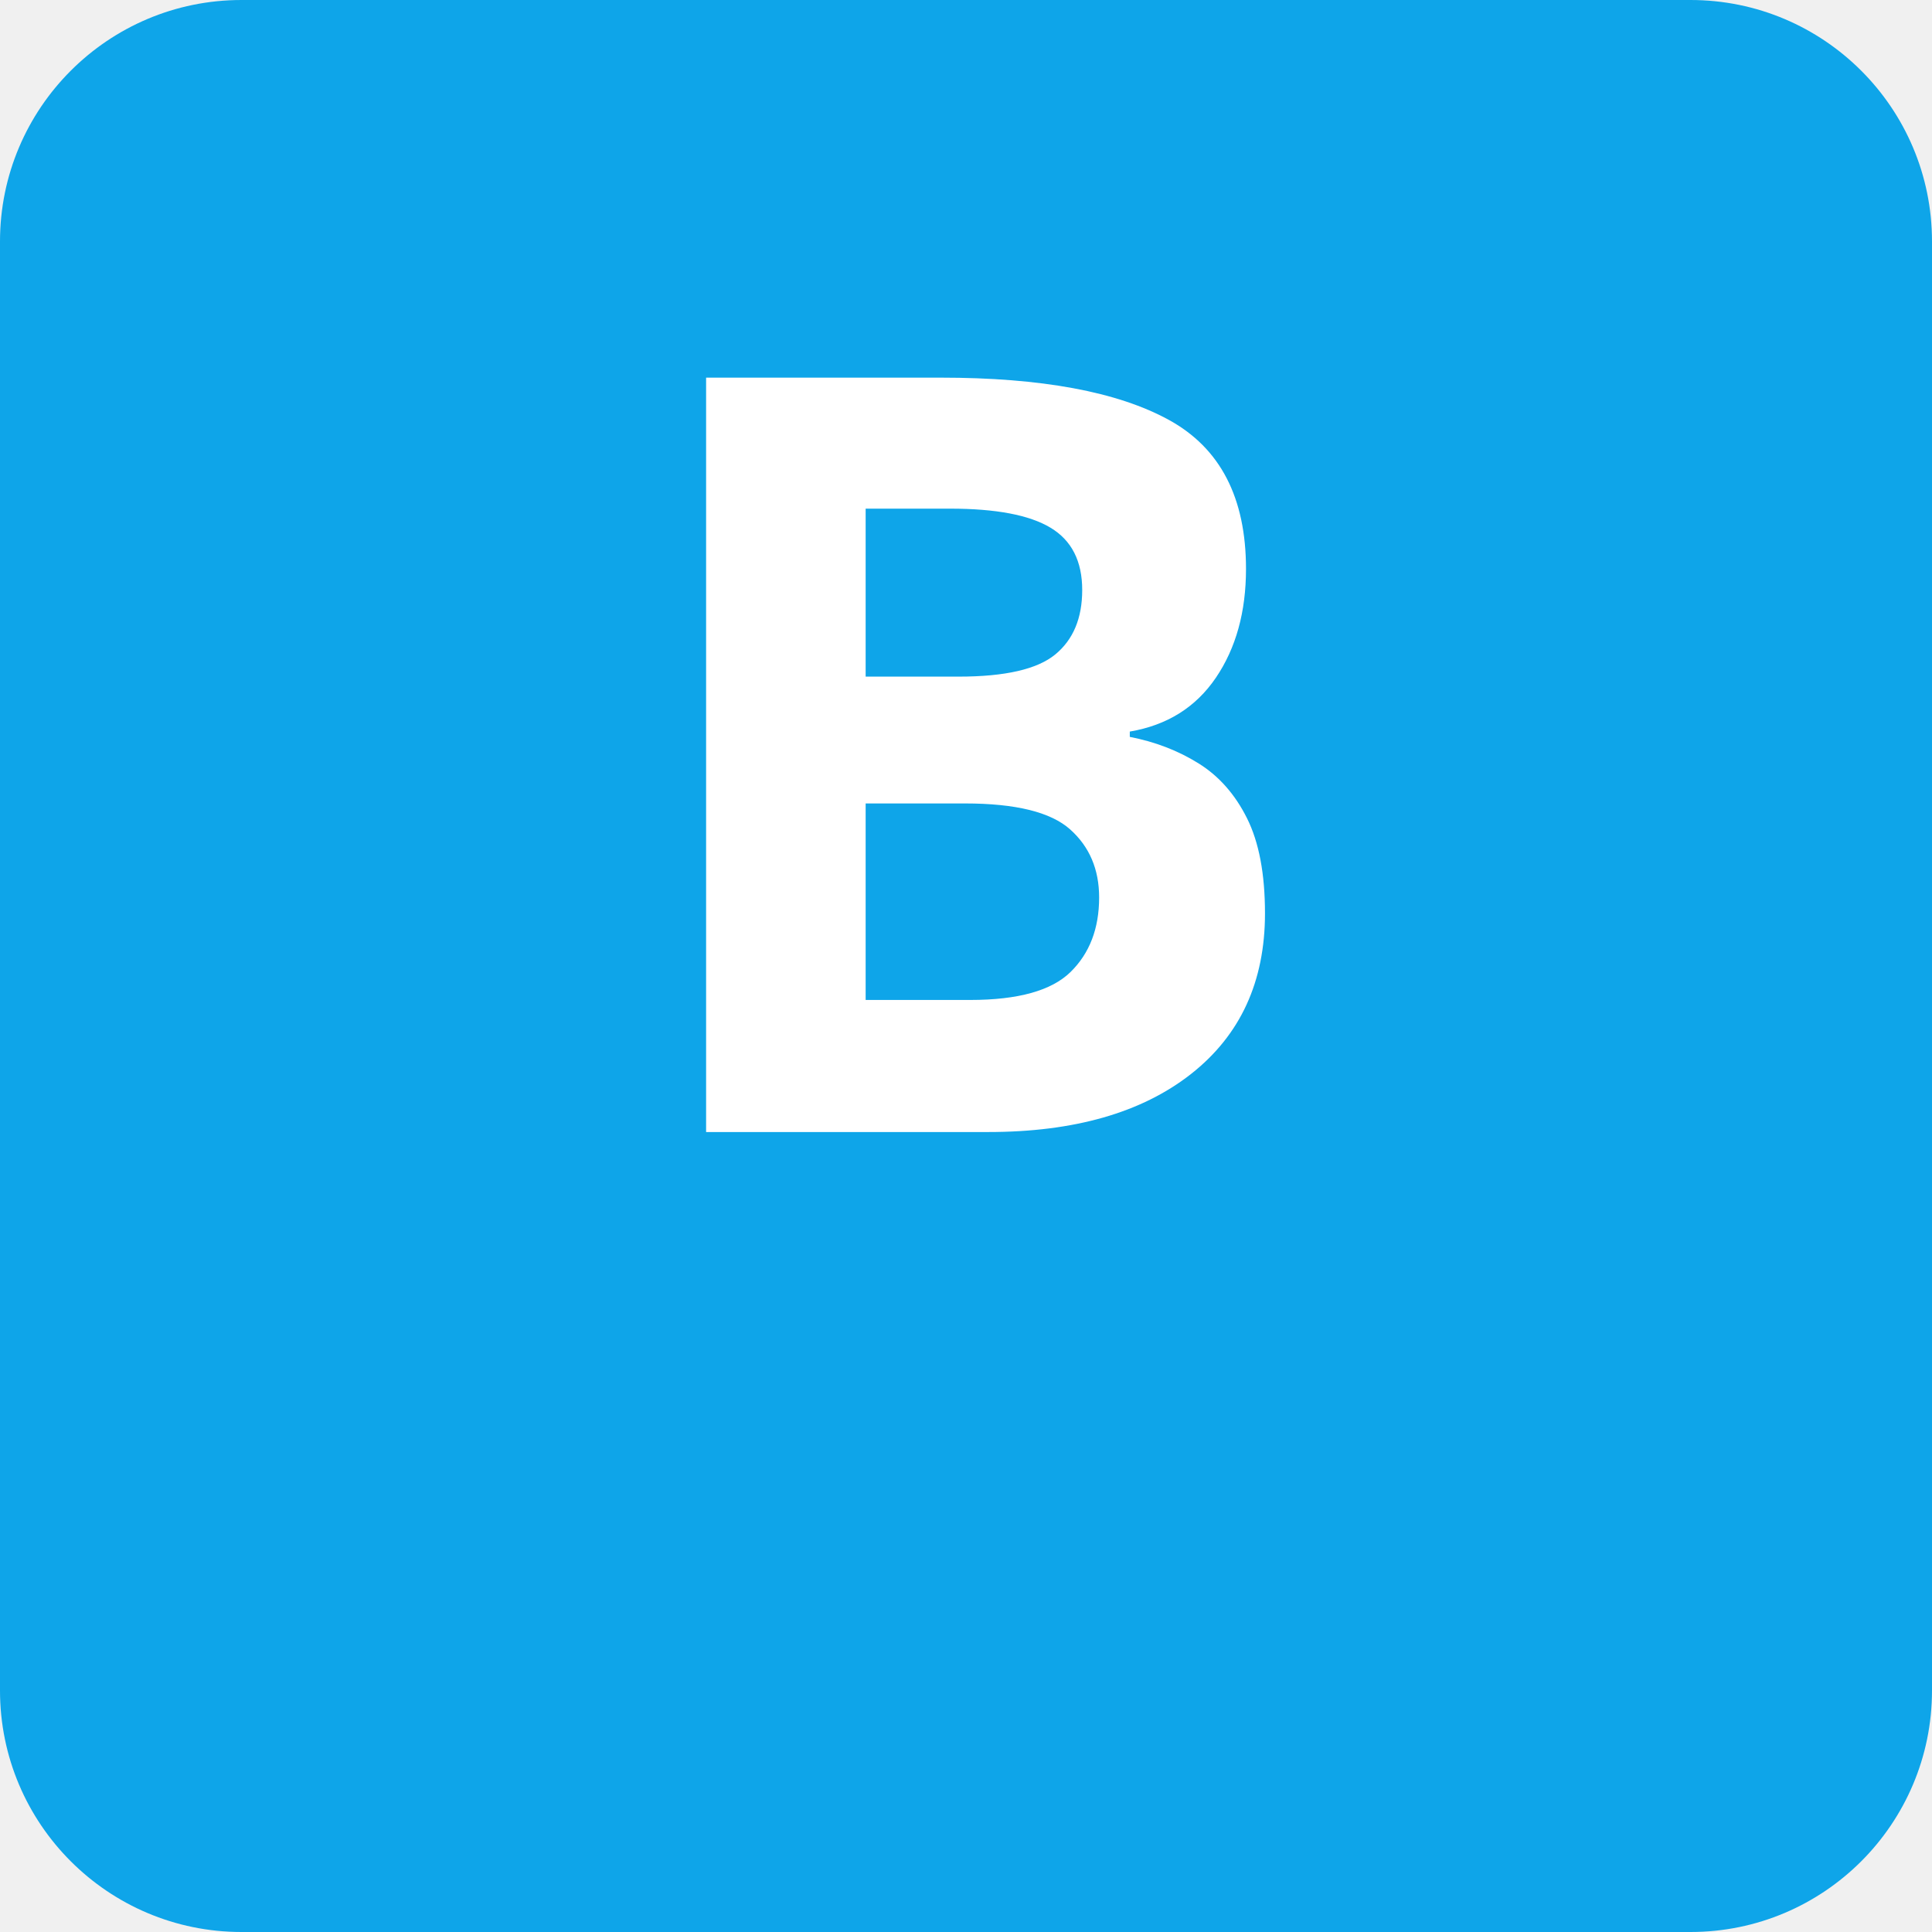
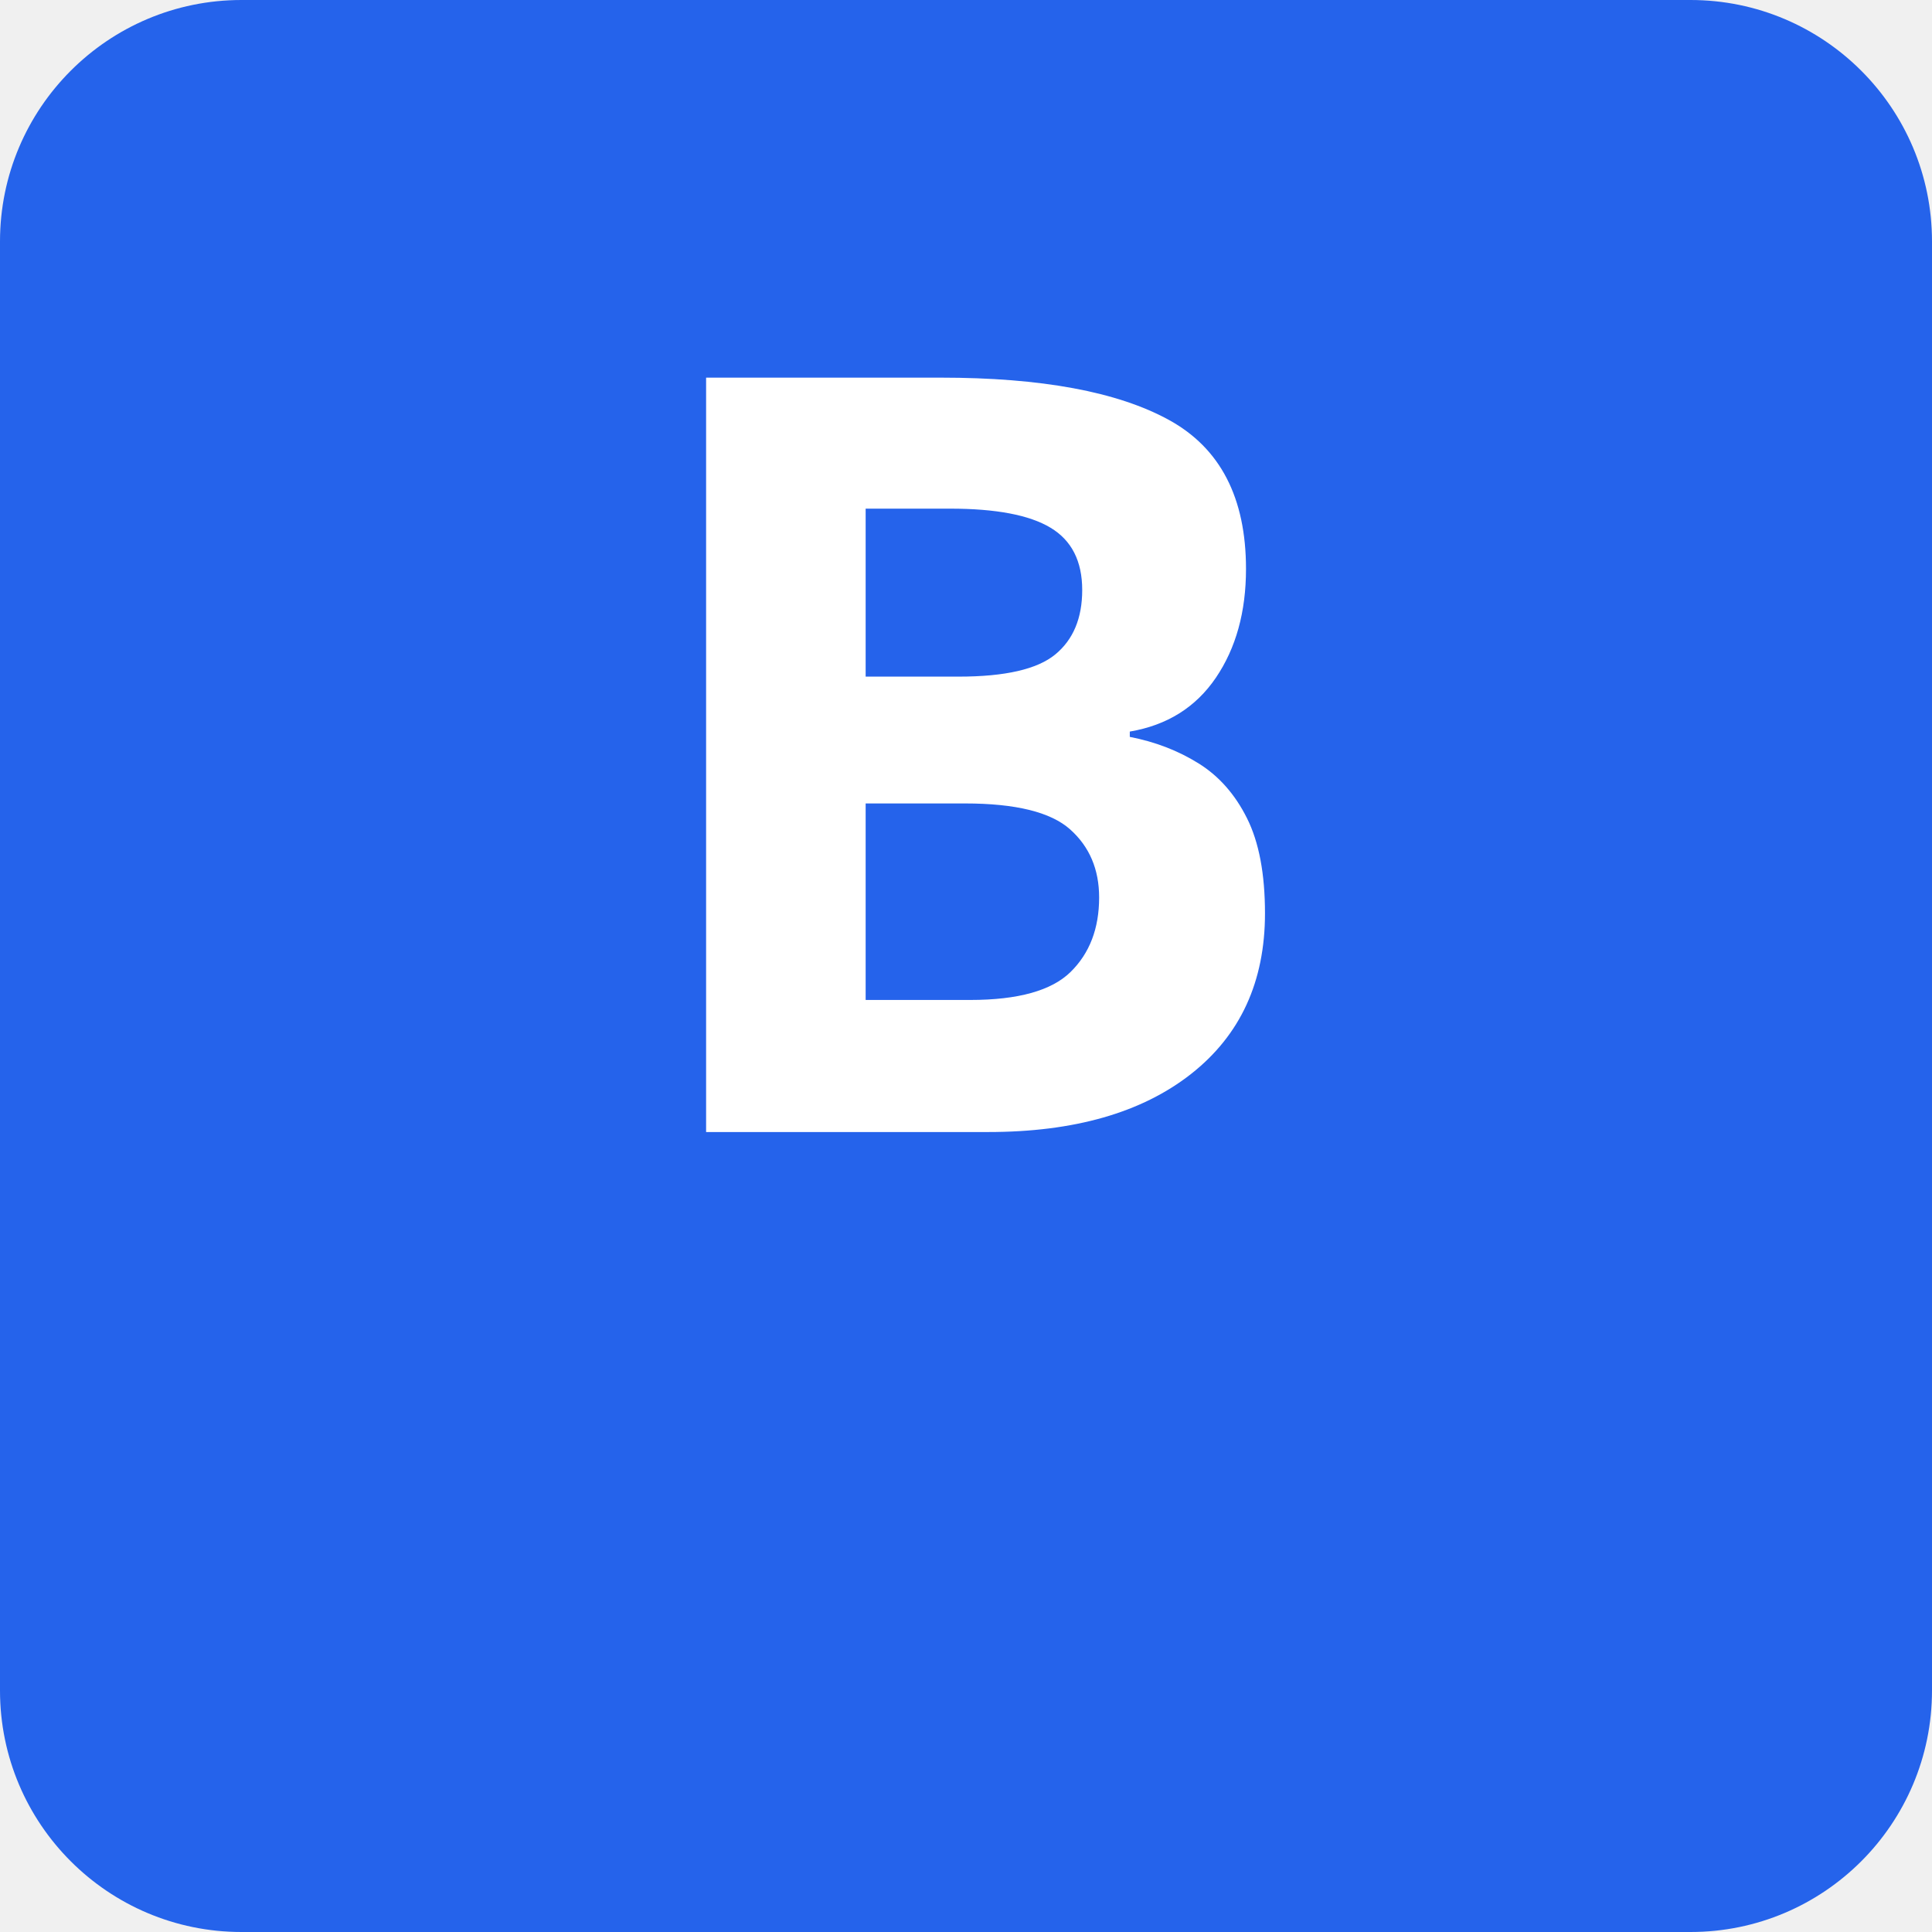
<svg xmlns="http://www.w3.org/2000/svg" width="512" height="512" viewBox="0 0 512 512">
-   <rect width="512" height="512" fill="#0ea5e9" rx="64" />
+   <rect width="512" height="512" fill="#2563eb" rx="64" />
  <text x="256" y="300" font-size="280" text-anchor="middle" fill="white" font-family="sans-serif" font-weight="bold">B</text>
</svg>
